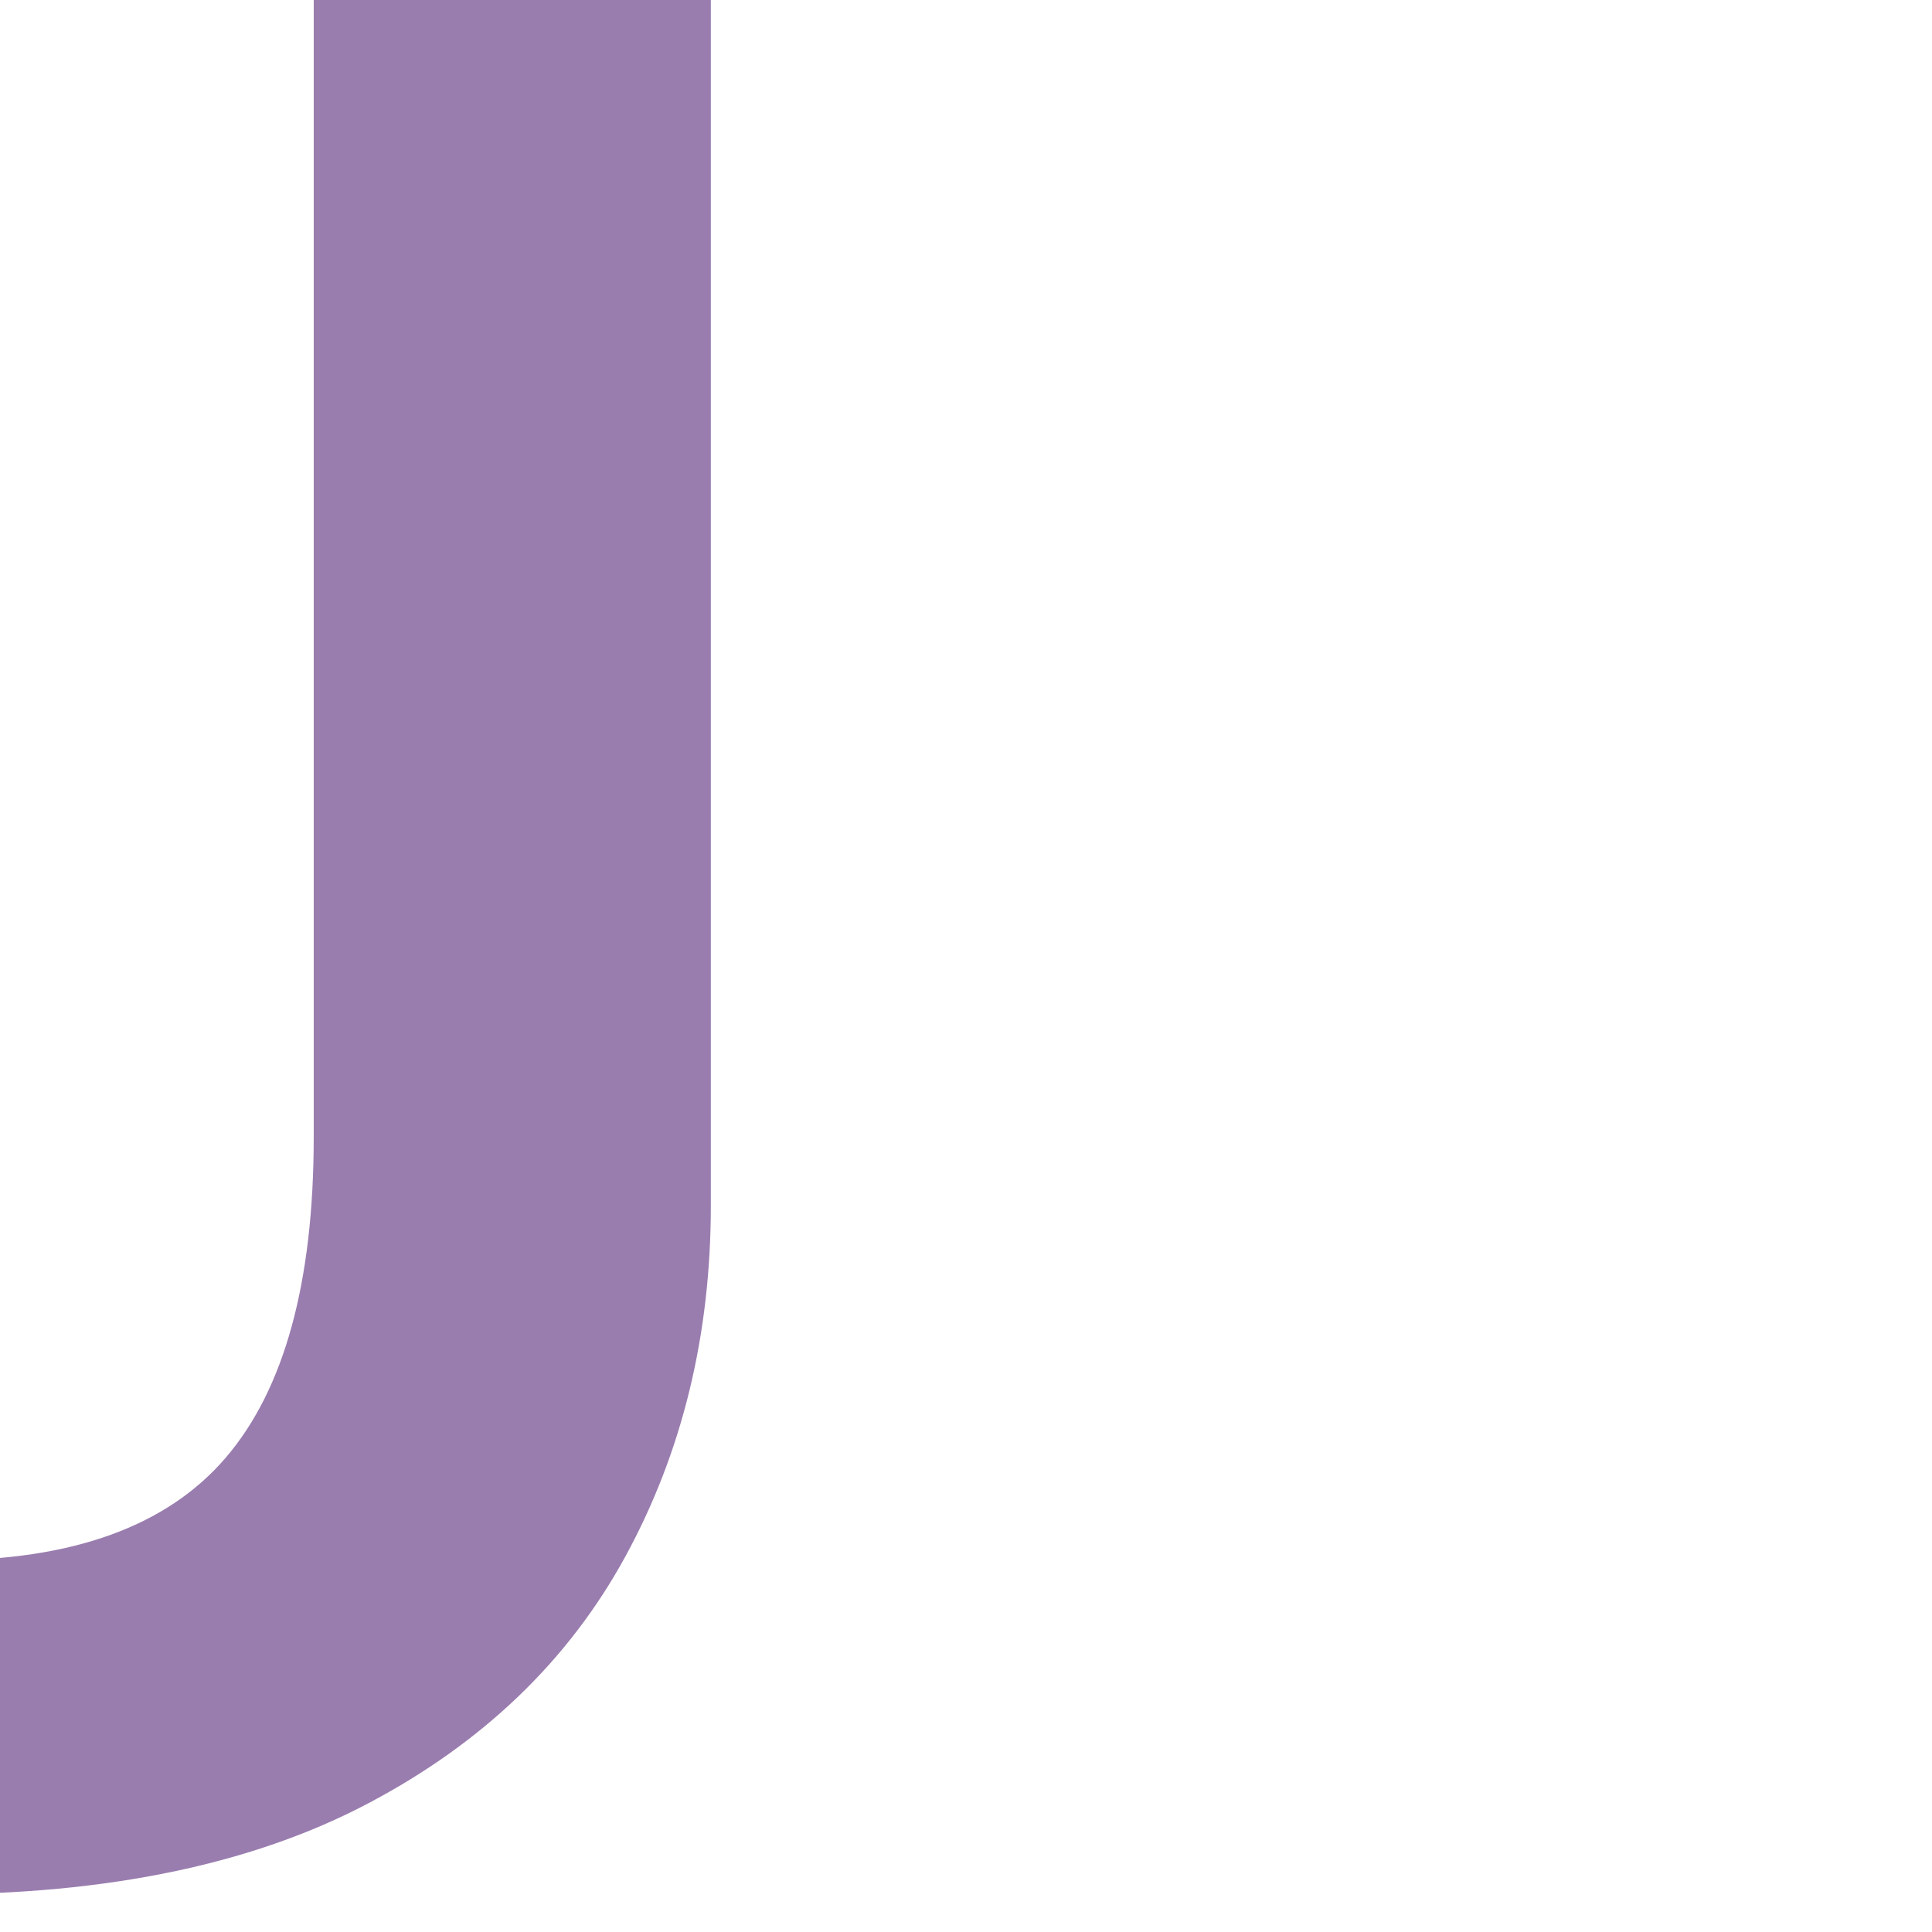
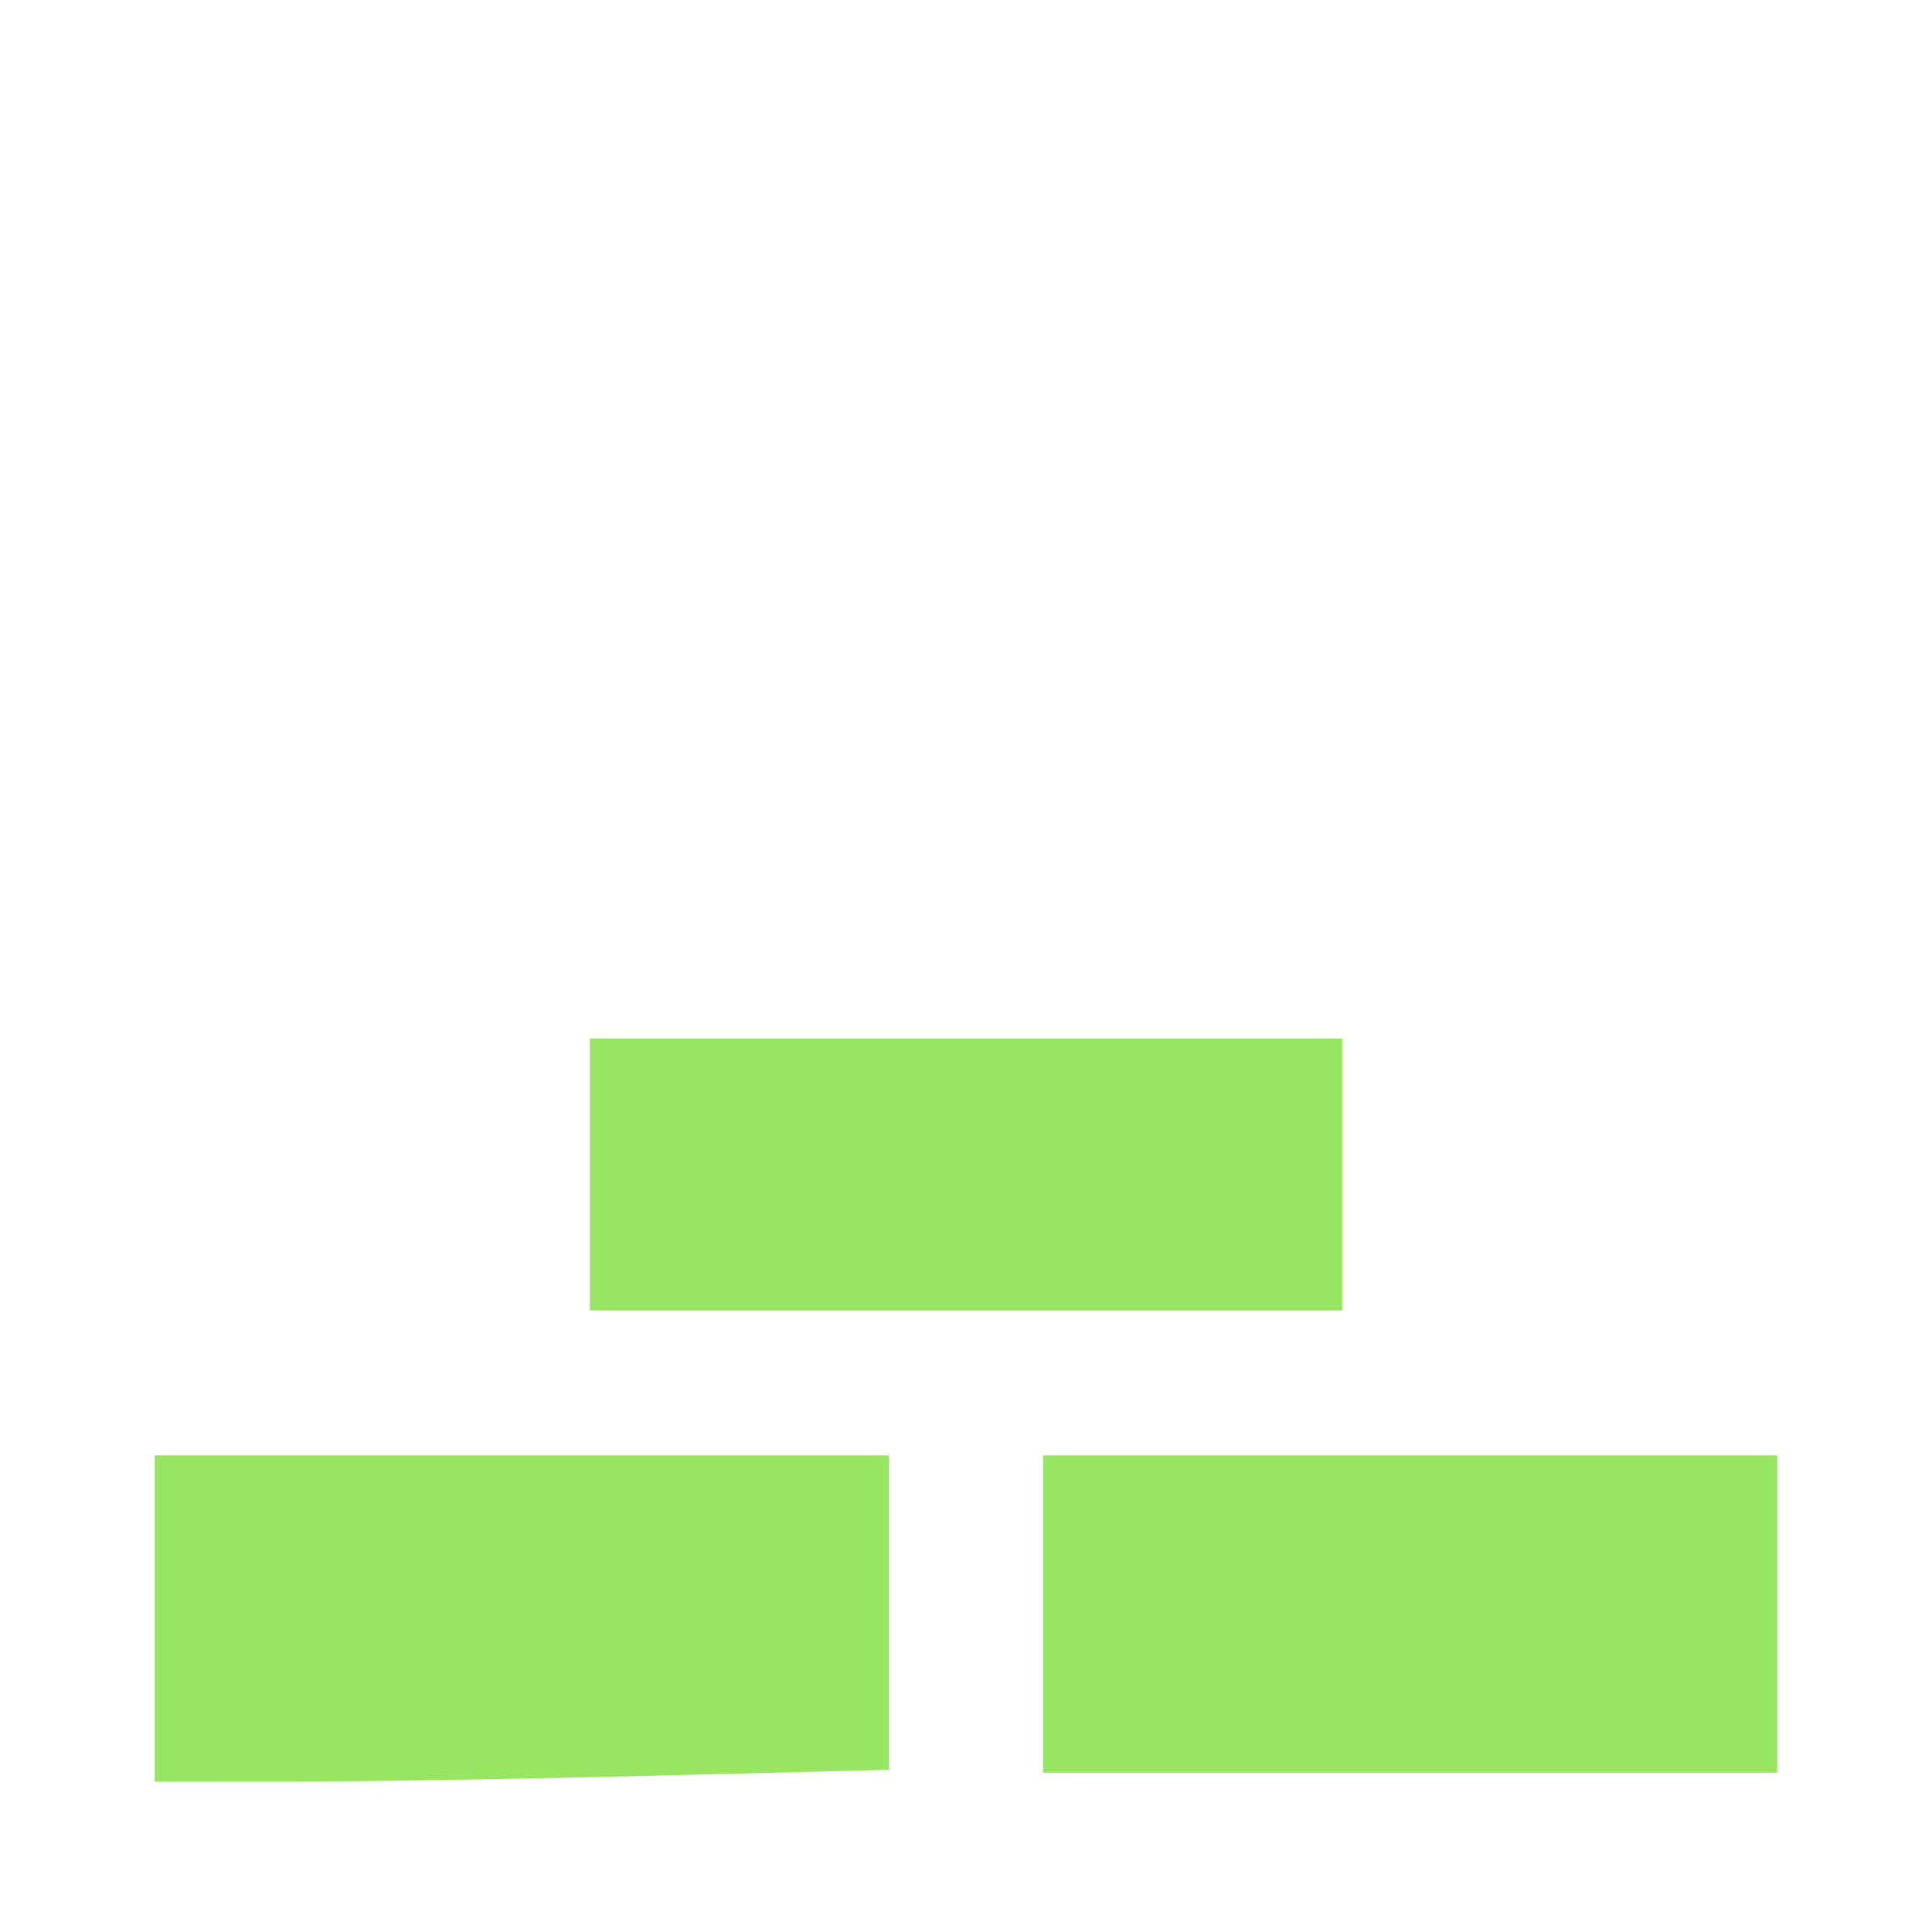
<svg xmlns="http://www.w3.org/2000/svg" width="200mm" height="200mm" fill="currentColor" class="bi bi-boxes" viewBox="0 0 200 200" version="1.1" id="svg1">
  <defs id="defs1" />
-   <text xml:space="preserve" style="font-size:272.269px;line-height:1;font-family:'IBM Plex Sans';-inkscape-font-specification:'IBM Plex Sans';text-align:center;text-anchor:middle;fill:#9a7daf;stroke-width:6.683;stroke-linejoin:round;stroke-dashoffset:318.954;paint-order:markers stroke fill;fill-opacity:1" x="100" y="193.388" id="text1">
-     <tspan id="tspan1" style="font-style:normal;font-variant:normal;font-weight:bold;font-stretch:normal;font-family:'IBM Plex Sans';-inkscape-font-specification:'IBM Plex Sans Bold';text-align:center;text-anchor:middle;stroke-width:6.683;fill:#9a7daf;fill-opacity:1" x="100" y="193.388">U</tspan>
-   </text>
+   <g id="g2534" transform="translate(-231.2189,-33.23821)">
+     <path style="fill:#97e561;fill-opacity:1;stroke:none;stroke-width:10.639;stroke-linejoin:round;stroke-opacity:0;paint-order:markers stroke fill;stop-color:#000000" d="m 934.455,758.913 v -63.834 h 143.626 143.626 v 61.491 61.491 l -93.091,2.335 c -51.2,1.284 -115.832,2.338 -143.626,2.342 l -50.535,0.007 z" id="path2525" transform="scale(0.2645833)" />
+     <path style="fill:#97e561;fill-opacity:1;stroke:none;stroke-width:10.639;stroke-linejoin:round;stroke-opacity:0;paint-order:markers stroke fill;stop-color:#000000" d="m 1104.679,585.143 v -53.195 h 147.172 147.172 v 53.195 53.195 h -147.172 -147.172 z" id="path2527" transform="scale(0.2645833)" />
+     <path style="fill:#97e561;fill-opacity:1;stroke:none;stroke-width:10.639;stroke-linejoin:round;stroke-opacity:0;paint-order:markers stroke fill;stop-color:#000000" d="m 1281.995,757.139 v -62.061 h 143.626 143.626 v 62.061 62.061 h -143.626 -143.626 z" id="path2529" transform="scale(0.2645833)" />
+   </g>
</svg>
